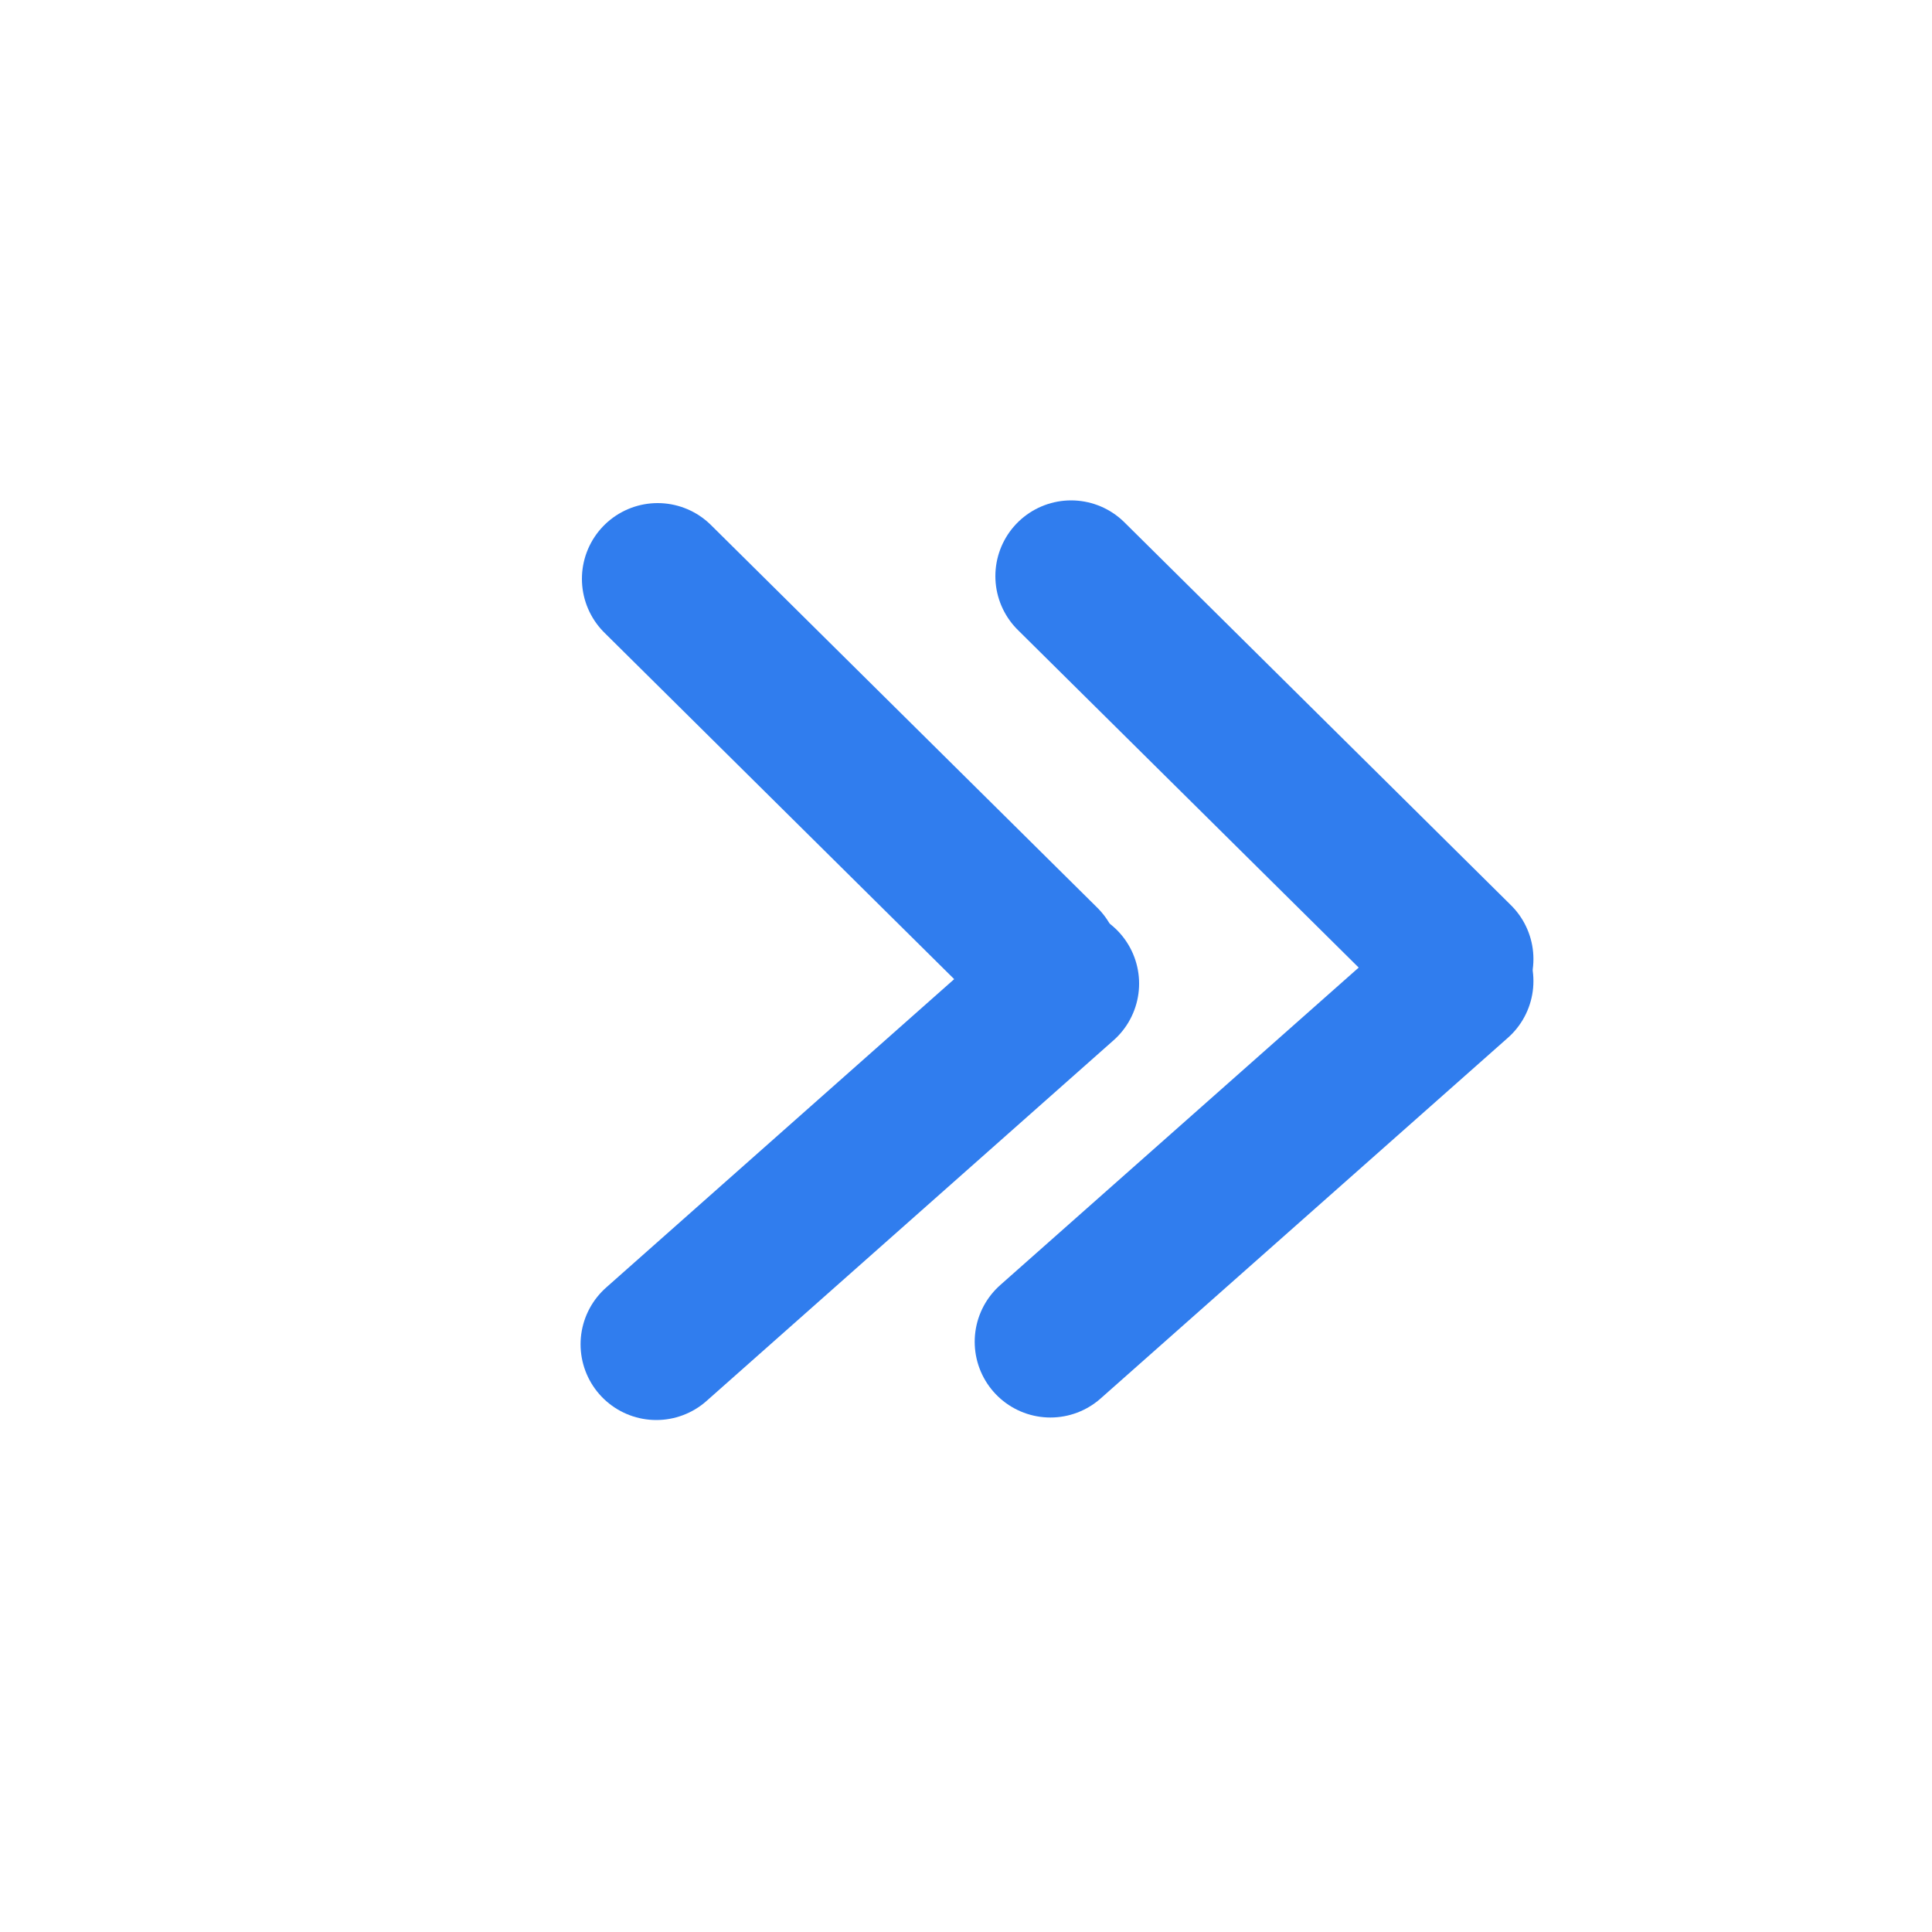
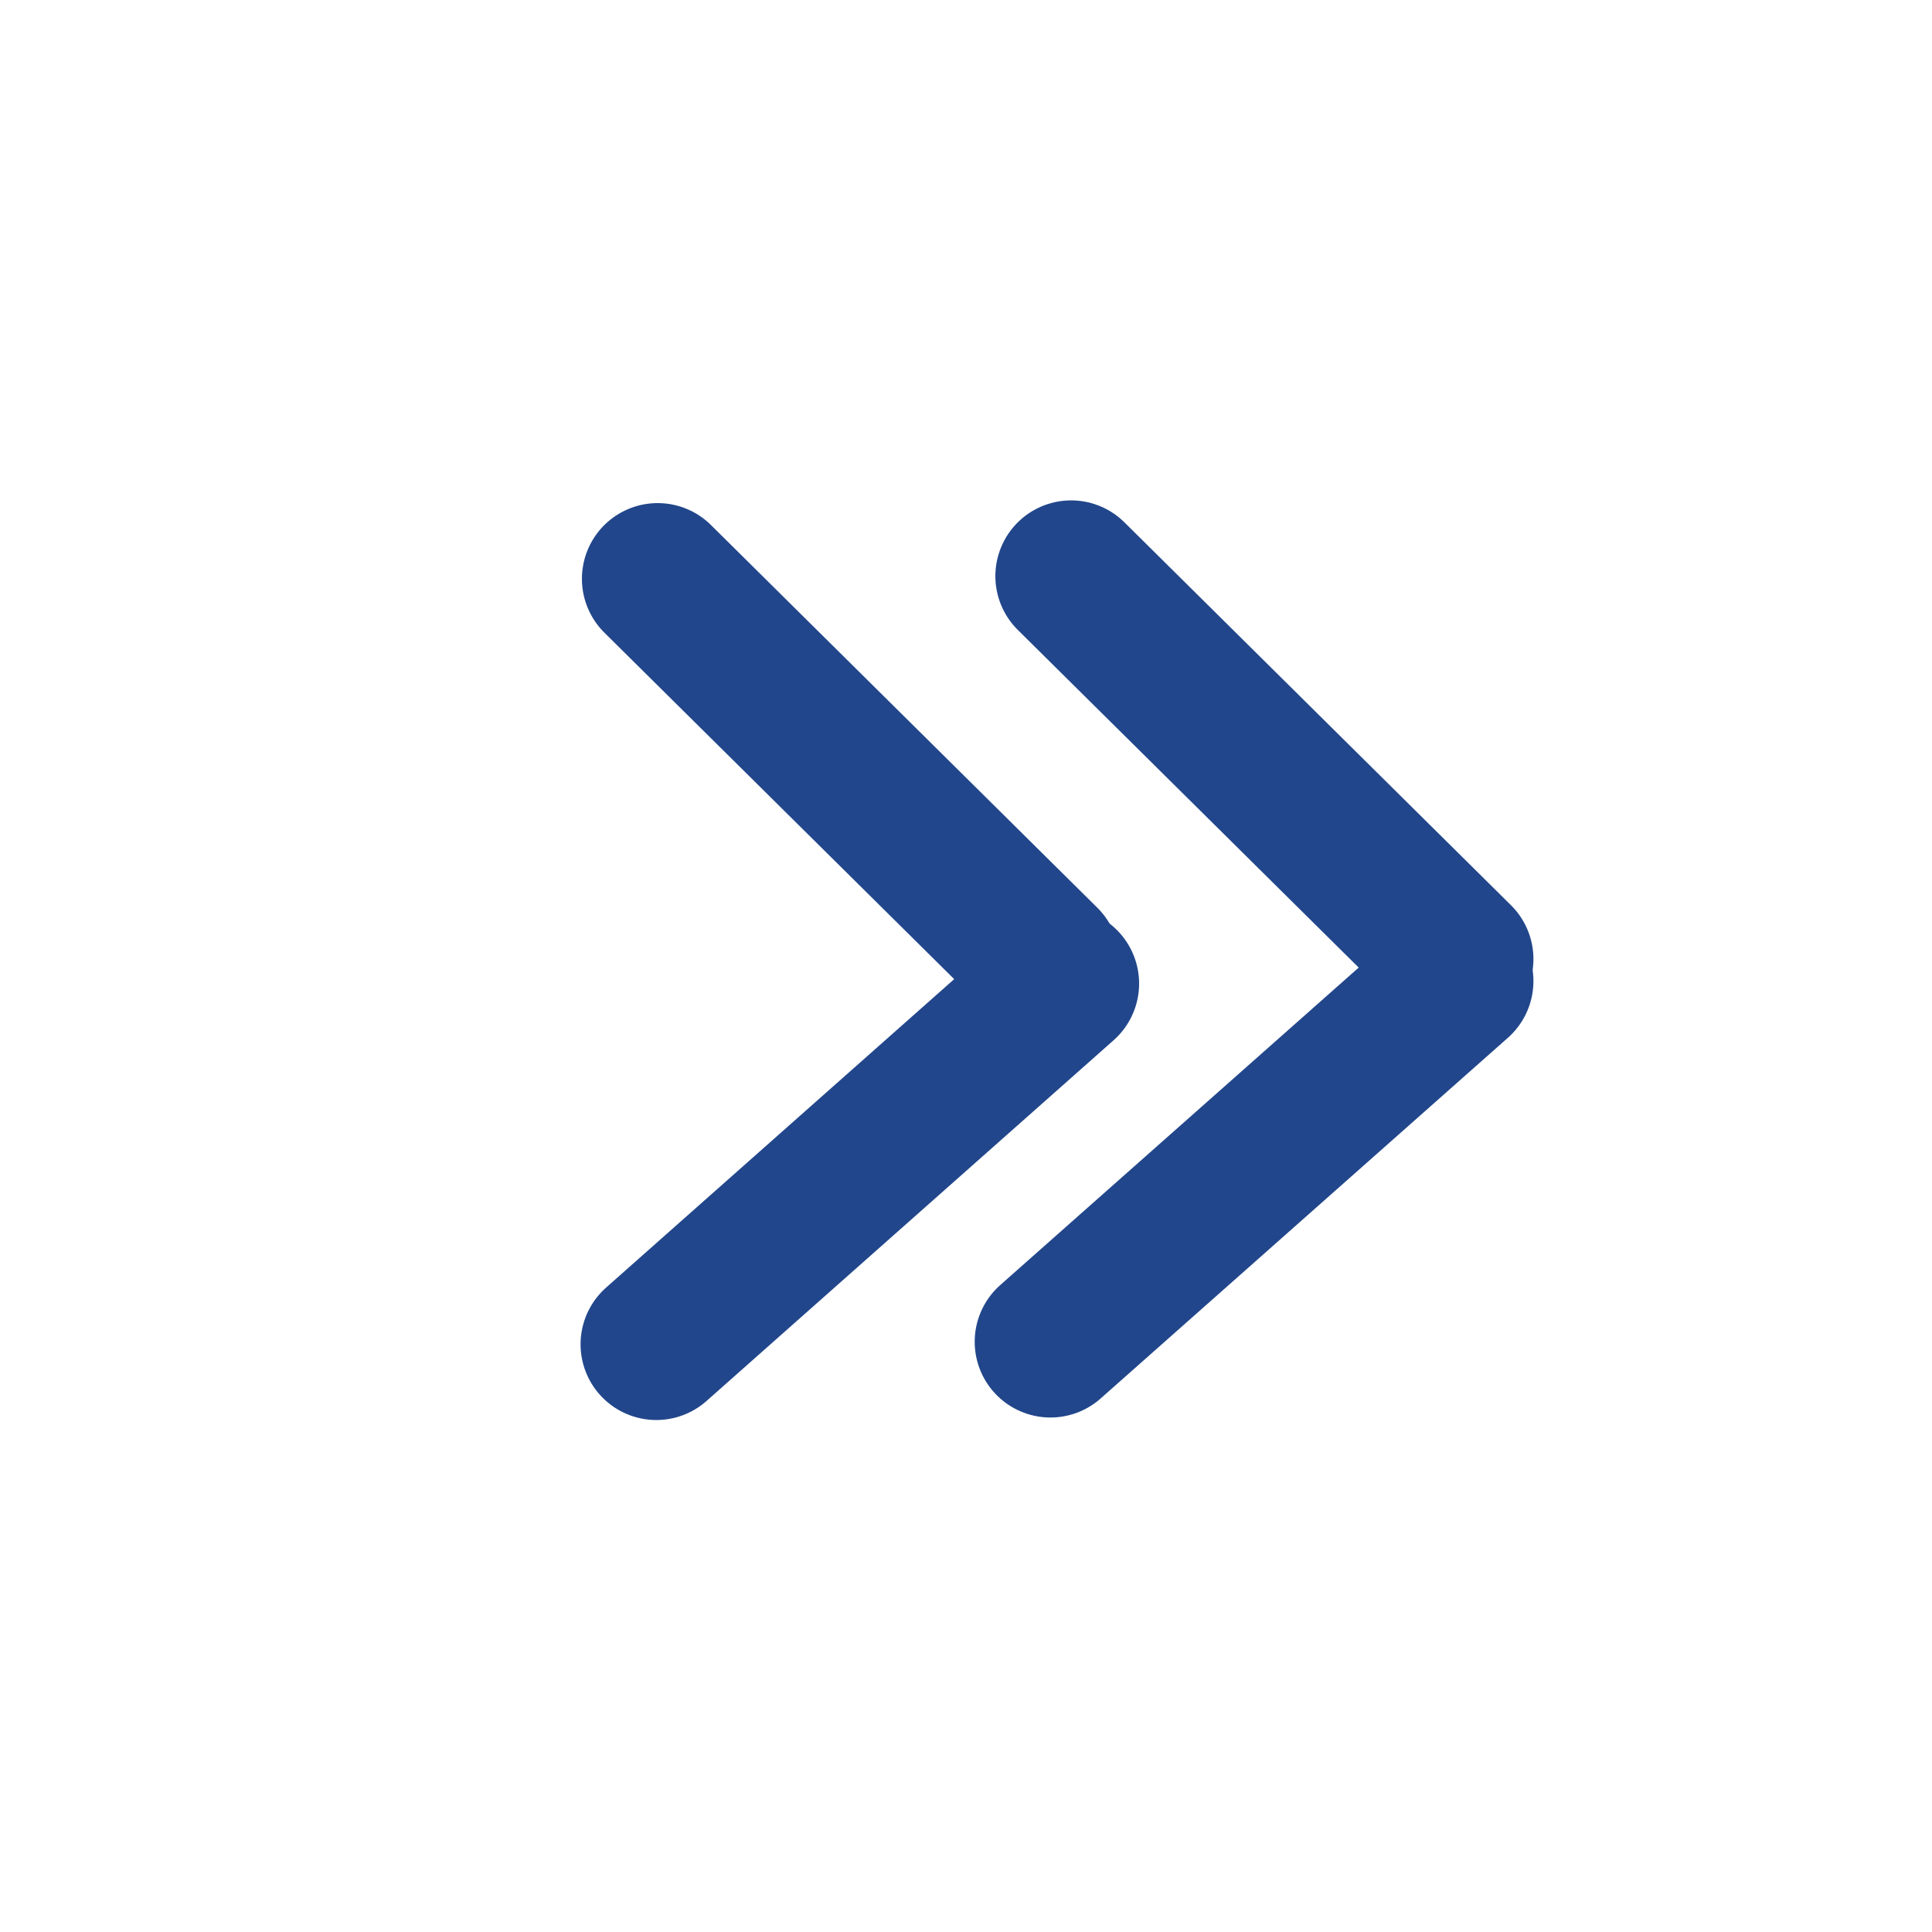
<svg xmlns="http://www.w3.org/2000/svg" width="10mm" height="10mm" viewBox="0 0 10 10" version="1.1" id="svg1524">
  <defs id="defs1518" />
  <g id="layer1">
-     <line x1="7.545" y1="5.078" x2="5.437" y2="6.945" style="fill:none;stroke:#307dee;stroke-width:0.784px;stroke-linecap:round;stroke-miterlimit:10;stroke-opacity:1" id="line4702-9-4" />
-     <line x1="5.544" y1="2.982" x2="7.545" y2="4.964" style="fill:none;stroke:#307dee;stroke-width:0.784px;stroke-linecap:round;stroke-miterlimit:10;stroke-opacity:1" id="line4702-9-4-5" />
-     <line x1="5.504" y1="5.091" x2="3.397" y2="6.958" style="fill:none;stroke:#307dee;stroke-width:0.784px;stroke-linecap:round;stroke-miterlimit:10;stroke-opacity:1" id="line4702-9-4-4" />
-     <line x1="3.404" y1="2.996" x2="5.404" y2="4.977" style="fill:none;stroke:#307dee;stroke-width:0.784px;stroke-linecap:round;stroke-miterlimit:10;stroke-opacity:1" id="line4702-9-4-5-4" />
+     <line x1="7.545" y1="5.078" x2="5.437" y2="6.945" style="fill:none;stroke:#21468b;stroke-width:0.784px;stroke-linecap:round;stroke-miterlimit:10;stroke-opacity:1" id="line4702-9-4" />
+     <line x1="5.544" y1="2.982" x2="7.545" y2="4.964" style="fill:none;stroke:#21468b;stroke-width:0.784px;stroke-linecap:round;stroke-miterlimit:10;stroke-opacity:1" id="line4702-9-4-5" />
+     <line x1="5.504" y1="5.091" x2="3.397" y2="6.958" style="fill:none;stroke:#21468b;stroke-width:0.784px;stroke-linecap:round;stroke-miterlimit:10;stroke-opacity:1" id="line4702-9-4-4" />
+     <line x1="3.404" y1="2.996" x2="5.404" y2="4.977" style="fill:none;stroke:#21468b;stroke-width:0.784px;stroke-linecap:round;stroke-miterlimit:10;stroke-opacity:1" id="line4702-9-4-5-4" />
  </g>
</svg>
